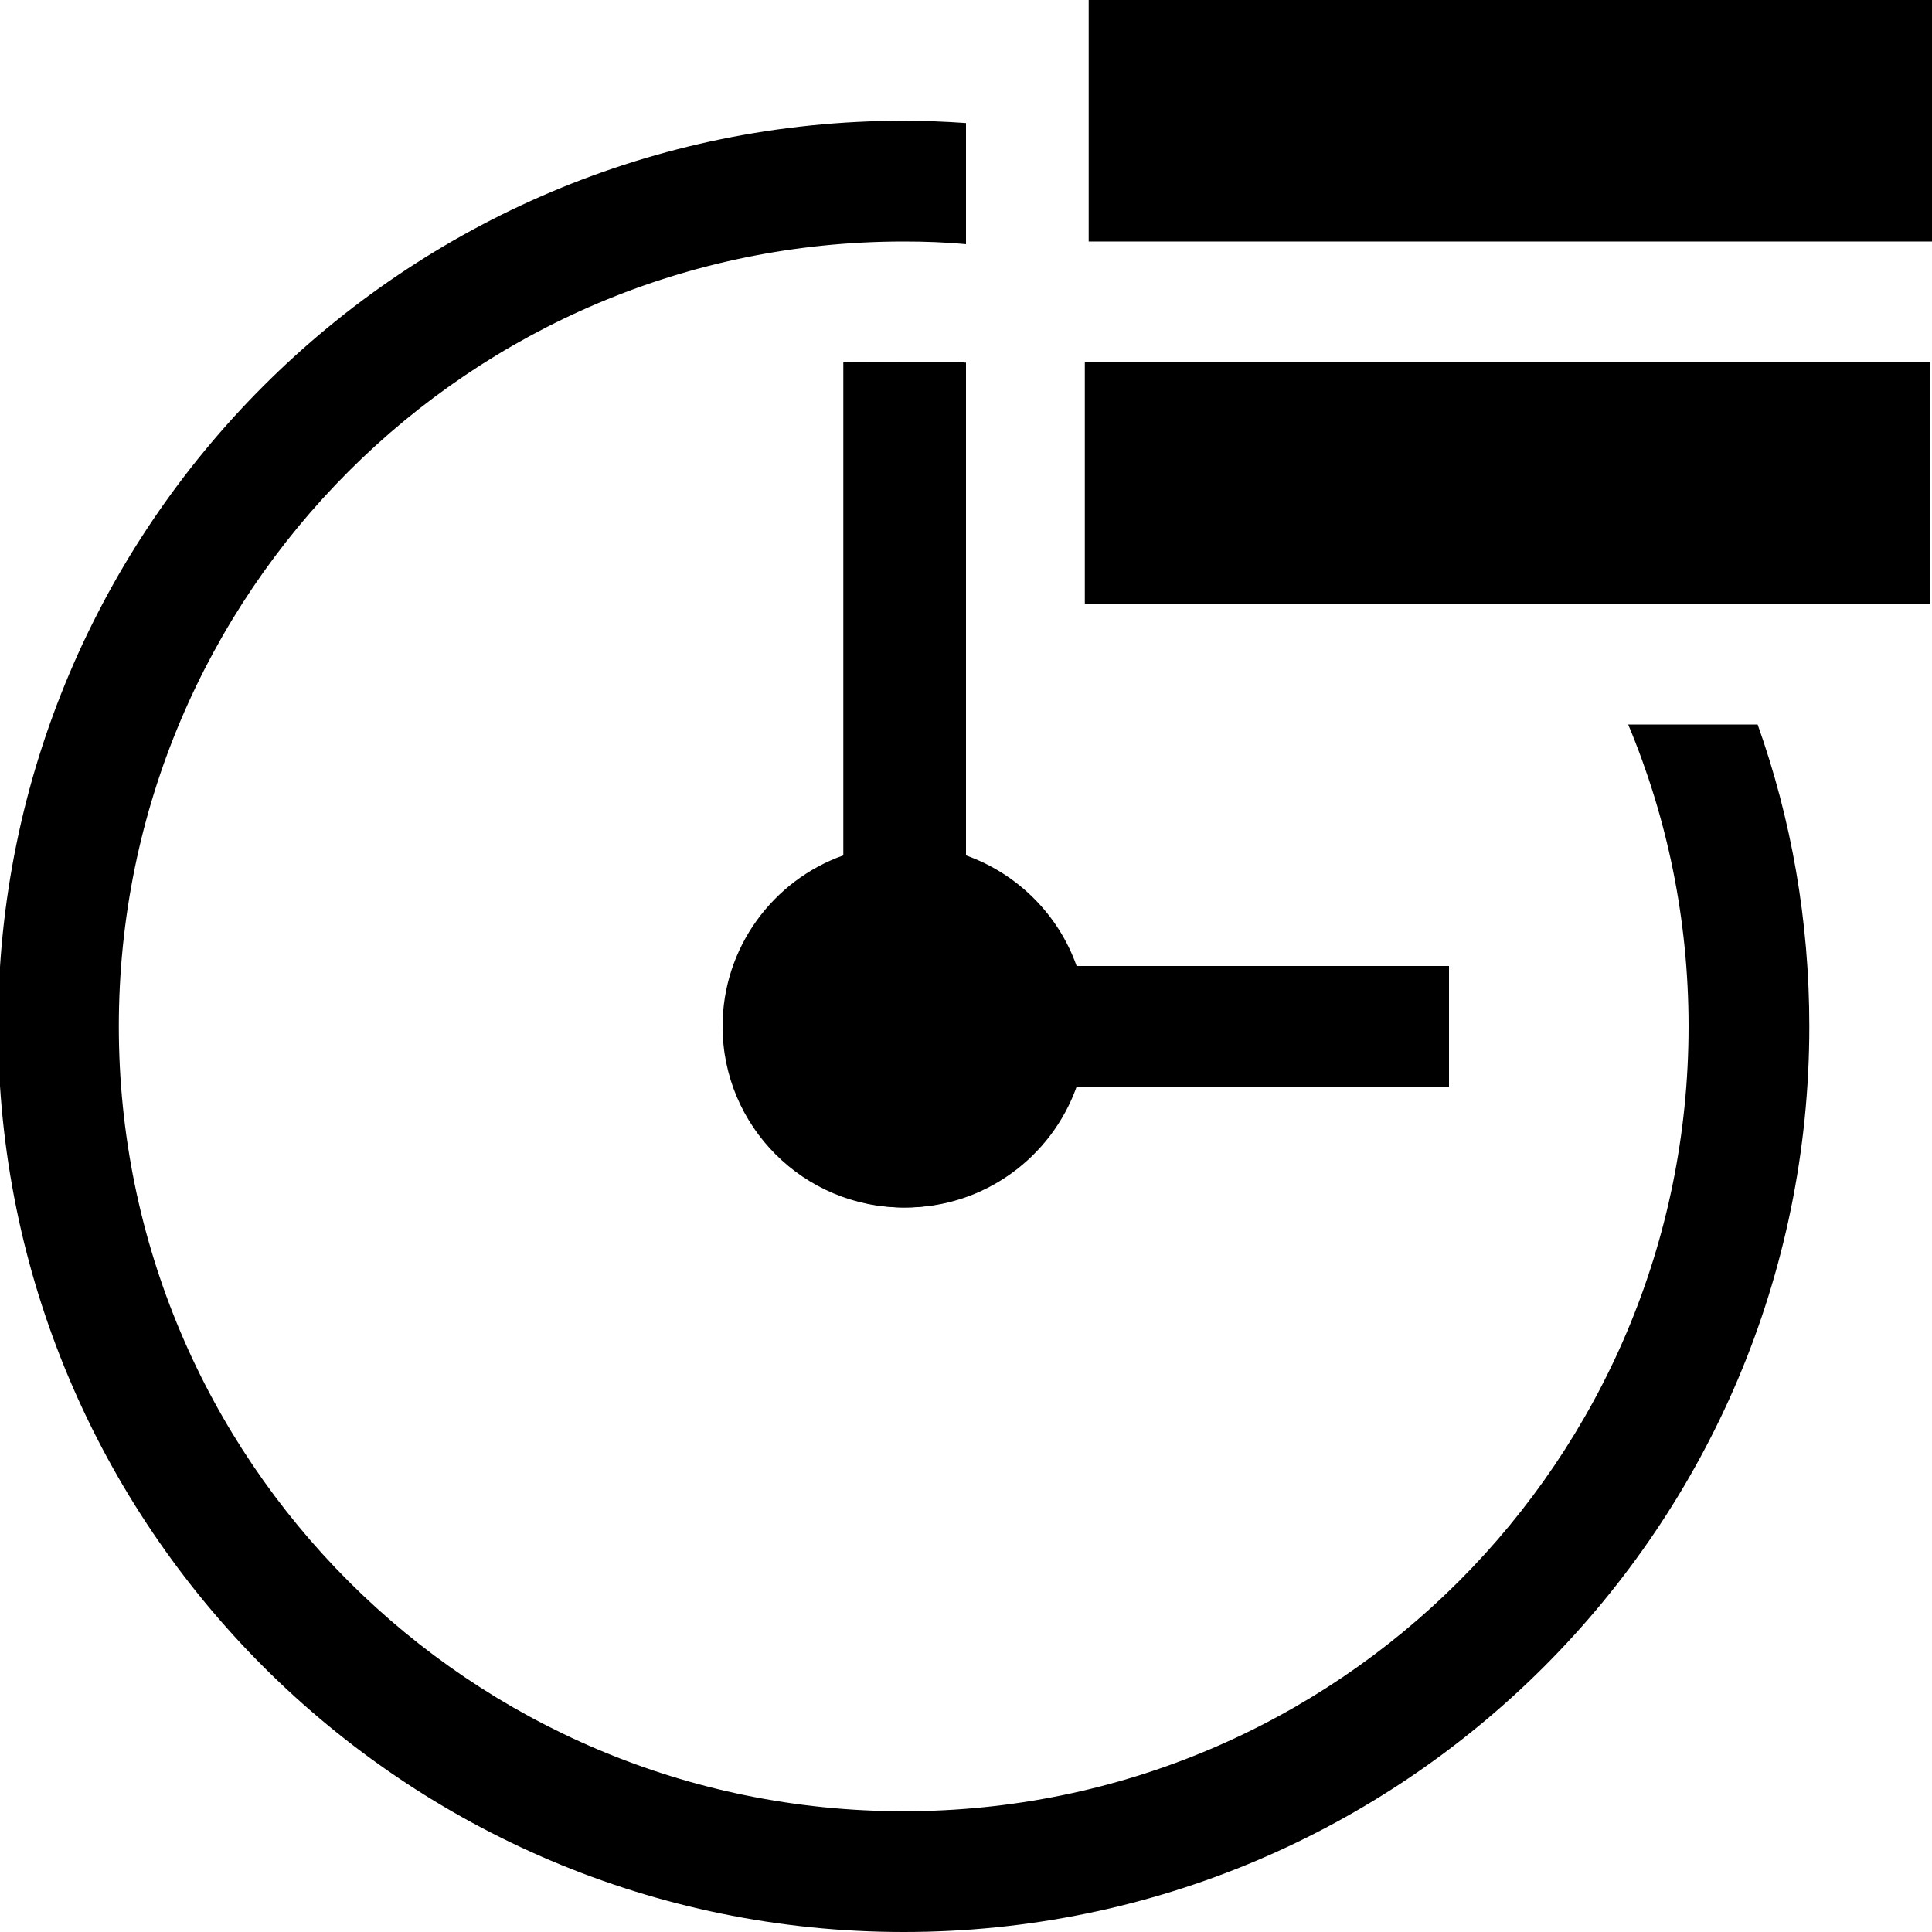
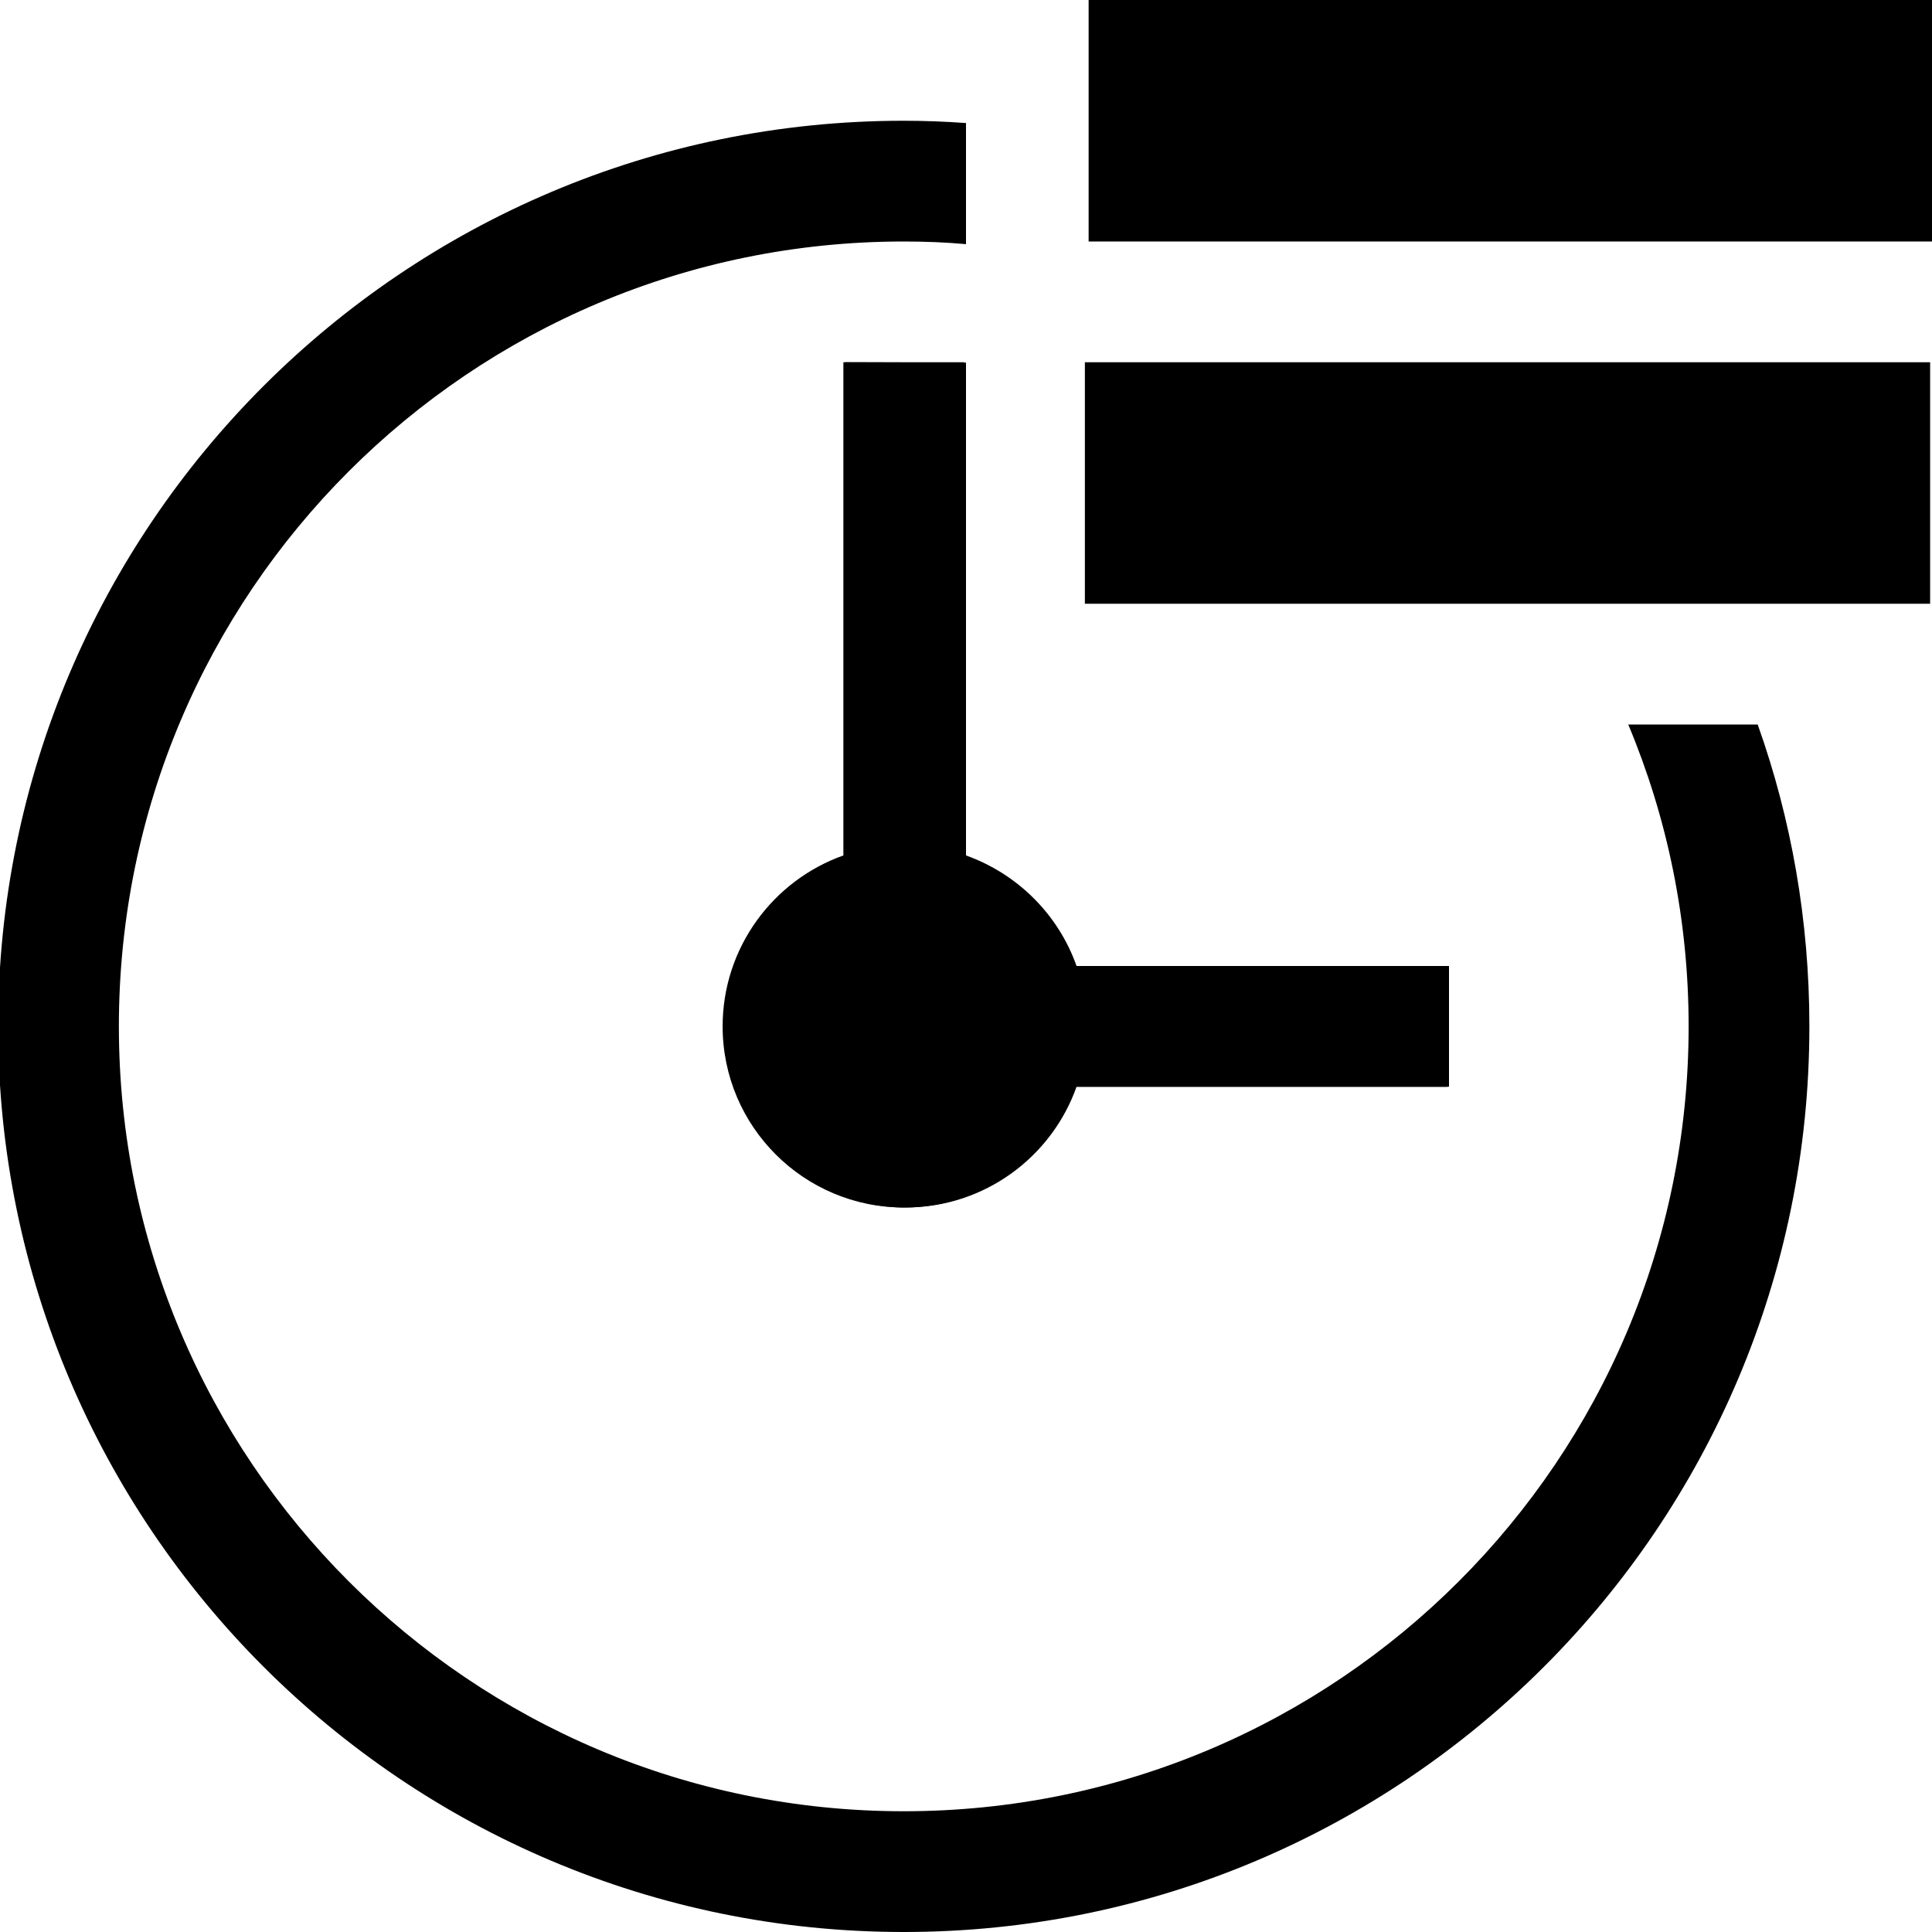
- <svg xmlns="http://www.w3.org/2000/svg" version="1.1" width="16" height="16" viewBox="0 0 16 16">
-   <path d="M8 3.003v0l-1-0.003v4.084c-0.581 0.206-1 0.763-1 1.416 0 0.828 0.672 1.5 1.5 1.5 0.653 0 1.209-0.419 1.416-1h3.084v-1h-3.084c-0.15-0.425-0.488-0.763-0.916-0.916v-4.081z" />
-   <path d="M9.016 0h7v2h-7v-2z" />
-   <path d="M8.984 3h7v2h-7v-2z" />
-   <path d="M13.984 8.5c0 3.591-2.909 6.5-6.5 6.5s-6.5-2.909-6.5-6.5 2.909-6.5 6.5-6.5c0.175 0 0.347 0.006 0.516 0.022v-1.003c-0.172-0.012-0.344-0.019-0.516-0.019-4.141 0-7.5 3.359-7.5 7.5s3.359 7.5 7.5 7.5c4.141 0 7.5-3.359 7.5-7.5 0-0.878-0.15-1.719-0.428-2.5h-1.072c0.322 0.769 0.5 1.612 0.5 2.5z" />
-   <path d="M6.984 3v4.084c-0.581 0.206-1 0.763-1 1.416 0 0.828 0.672 1.5 1.5 1.5 0.653 0 1.209-0.419 1.416-1h3.084v-1h-3.084c-0.15-0.425-0.488-0.763-0.916-0.916v-4.084h-1z" />
+ <svg xmlns="http://www.w3.org/2000/svg" version="1.1" width="32" height="32" viewBox="0 0 32 32">
+   <path d="M16 6.006v0l-2-0.006v8.169c-1.162 0.412-2 1.525-2 2.831 0 1.656 1.344 3 3 3 1.306 0 2.419-0.837 2.831-2h6.169v-2h-6.169c-0.3-0.85-0.975-1.525-1.831-1.831v-8.162z" />
+   <path d="M18.031 0h14v4h-14v-4z" />
+   <path d="M17.969 6h14v4h-14v-4z" />
+   <path d="M27.969 17c0 7.181-5.819 13-13 13s-13-5.819-13-13 5.819-13 13-13c0.35 0 0.694 0.013 1.031 0.044v-2.006c-0.344-0.025-0.688-0.038-1.031-0.038-8.281 0-15 6.719-15 15s6.719 15 15 15c8.281 0 15-6.719 15-15 0-1.756-0.3-3.438-0.856-5h-2.144c0.644 1.537 1 3.225 1 5z" />
+   <path d="M13.969 6v8.169c-1.162 0.412-2 1.525-2 2.831 0 1.656 1.344 3 3 3 1.306 0 2.419-0.837 2.831-2h6.169v-2h-6.169c-0.3-0.85-0.975-1.525-1.831-1.831v-8.169h-2z" />
</svg>
